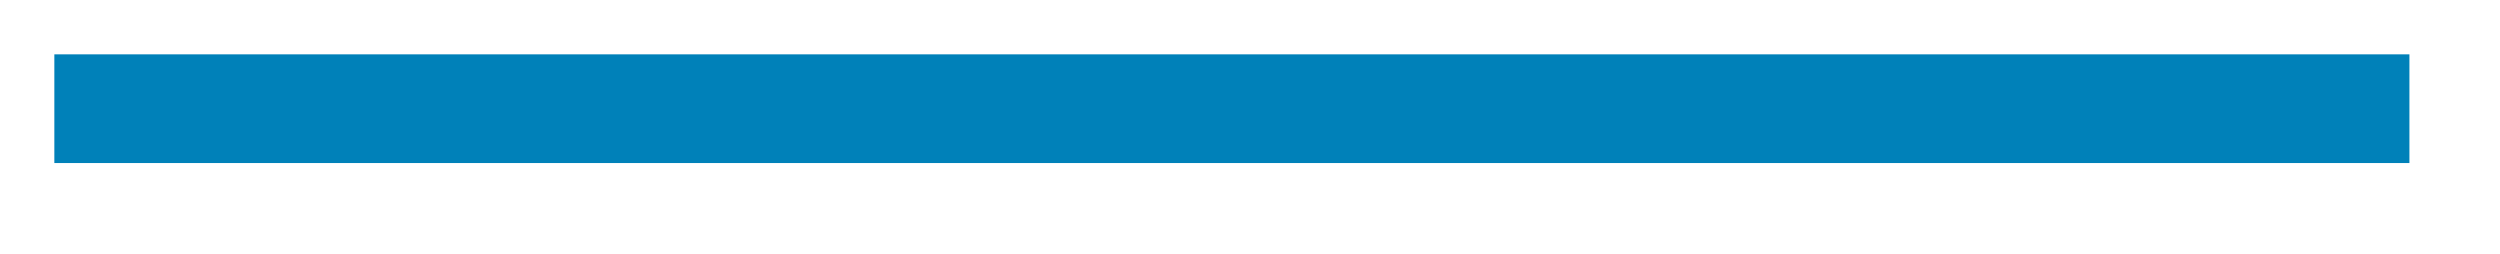
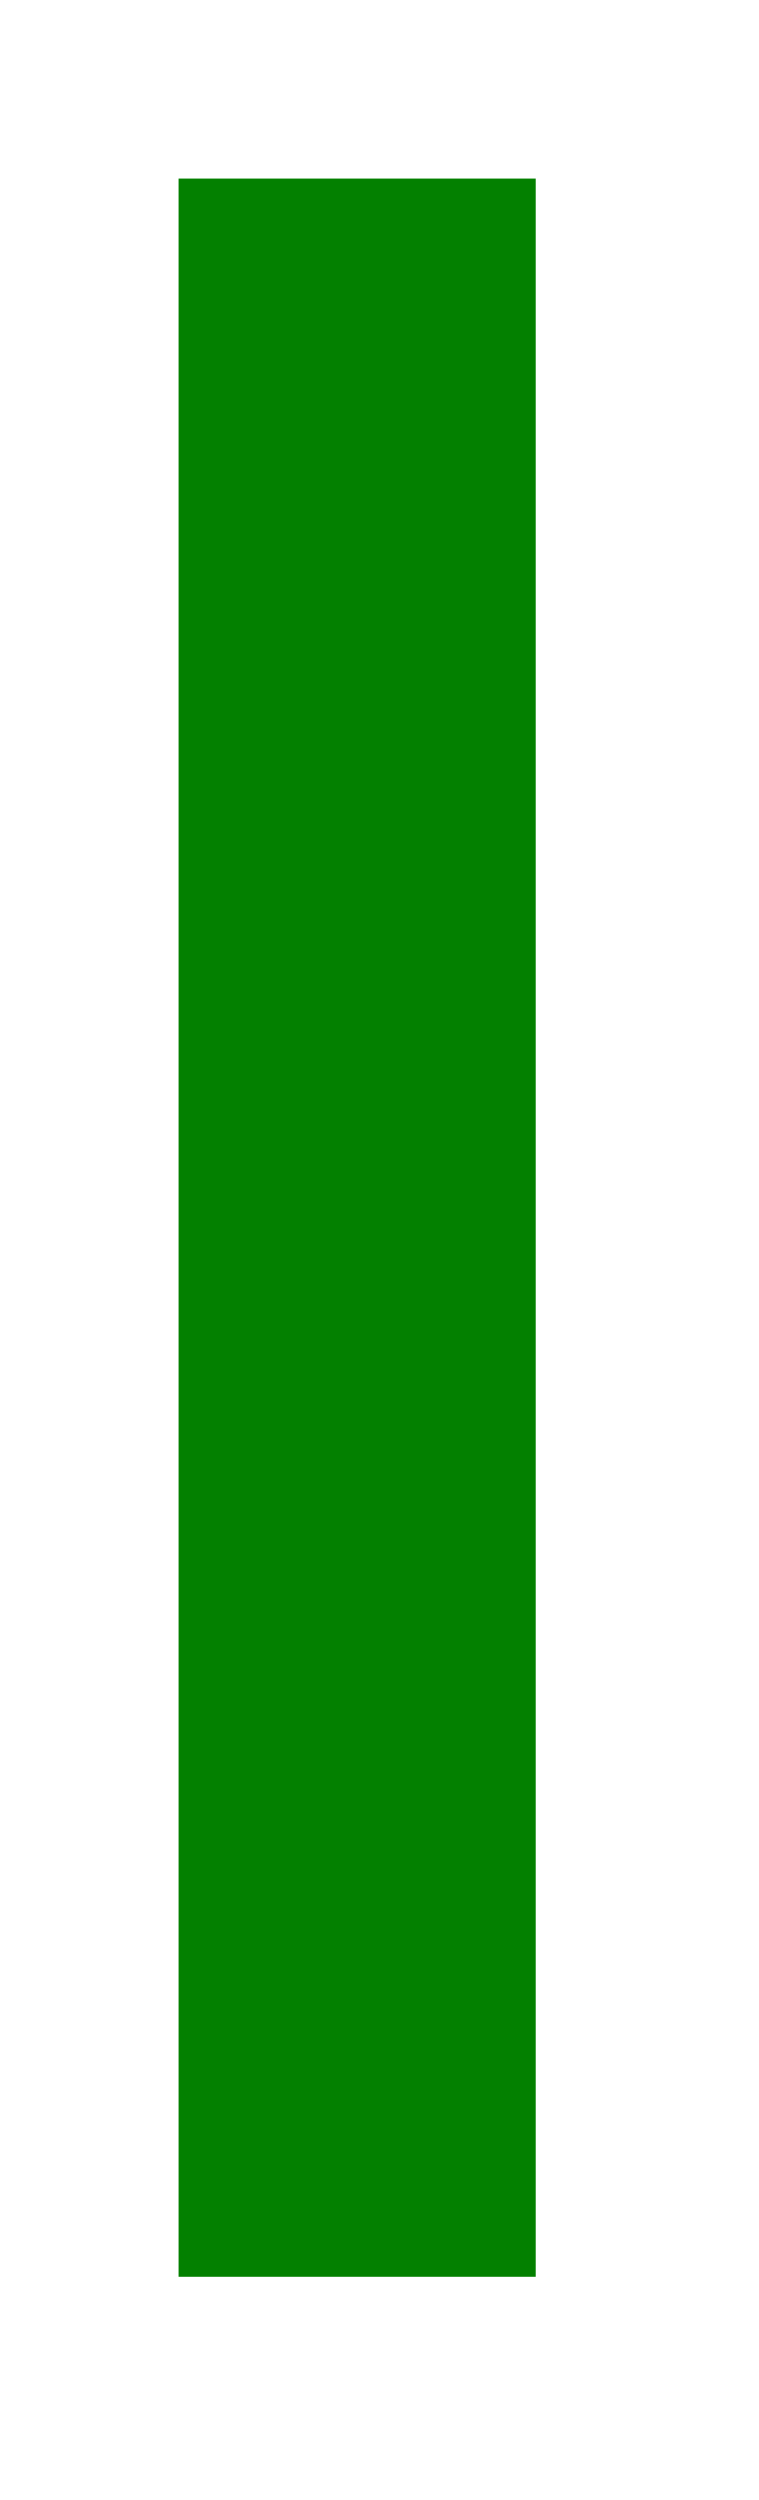
- <svg xmlns="http://www.w3.org/2000/svg" version="1.1" width="69px" height="7px">
-   <g transform="translate(-942.5 -1627.5 )">
-     <path d="M 944 1630.5  L 1009 1630.5  " stroke-width="3" stroke="#0081b9" fill="none" />
+ <svg xmlns="http://www.w3.org/2000/svg" version="1.1" width="17px" height="56px">
+   <g transform="translate(-1126 -1521 )">
+     <path d="M 1134 1525  L 1134 1572  " stroke-width="8" stroke="#038000" fill="none" />
  </g>
</svg>
